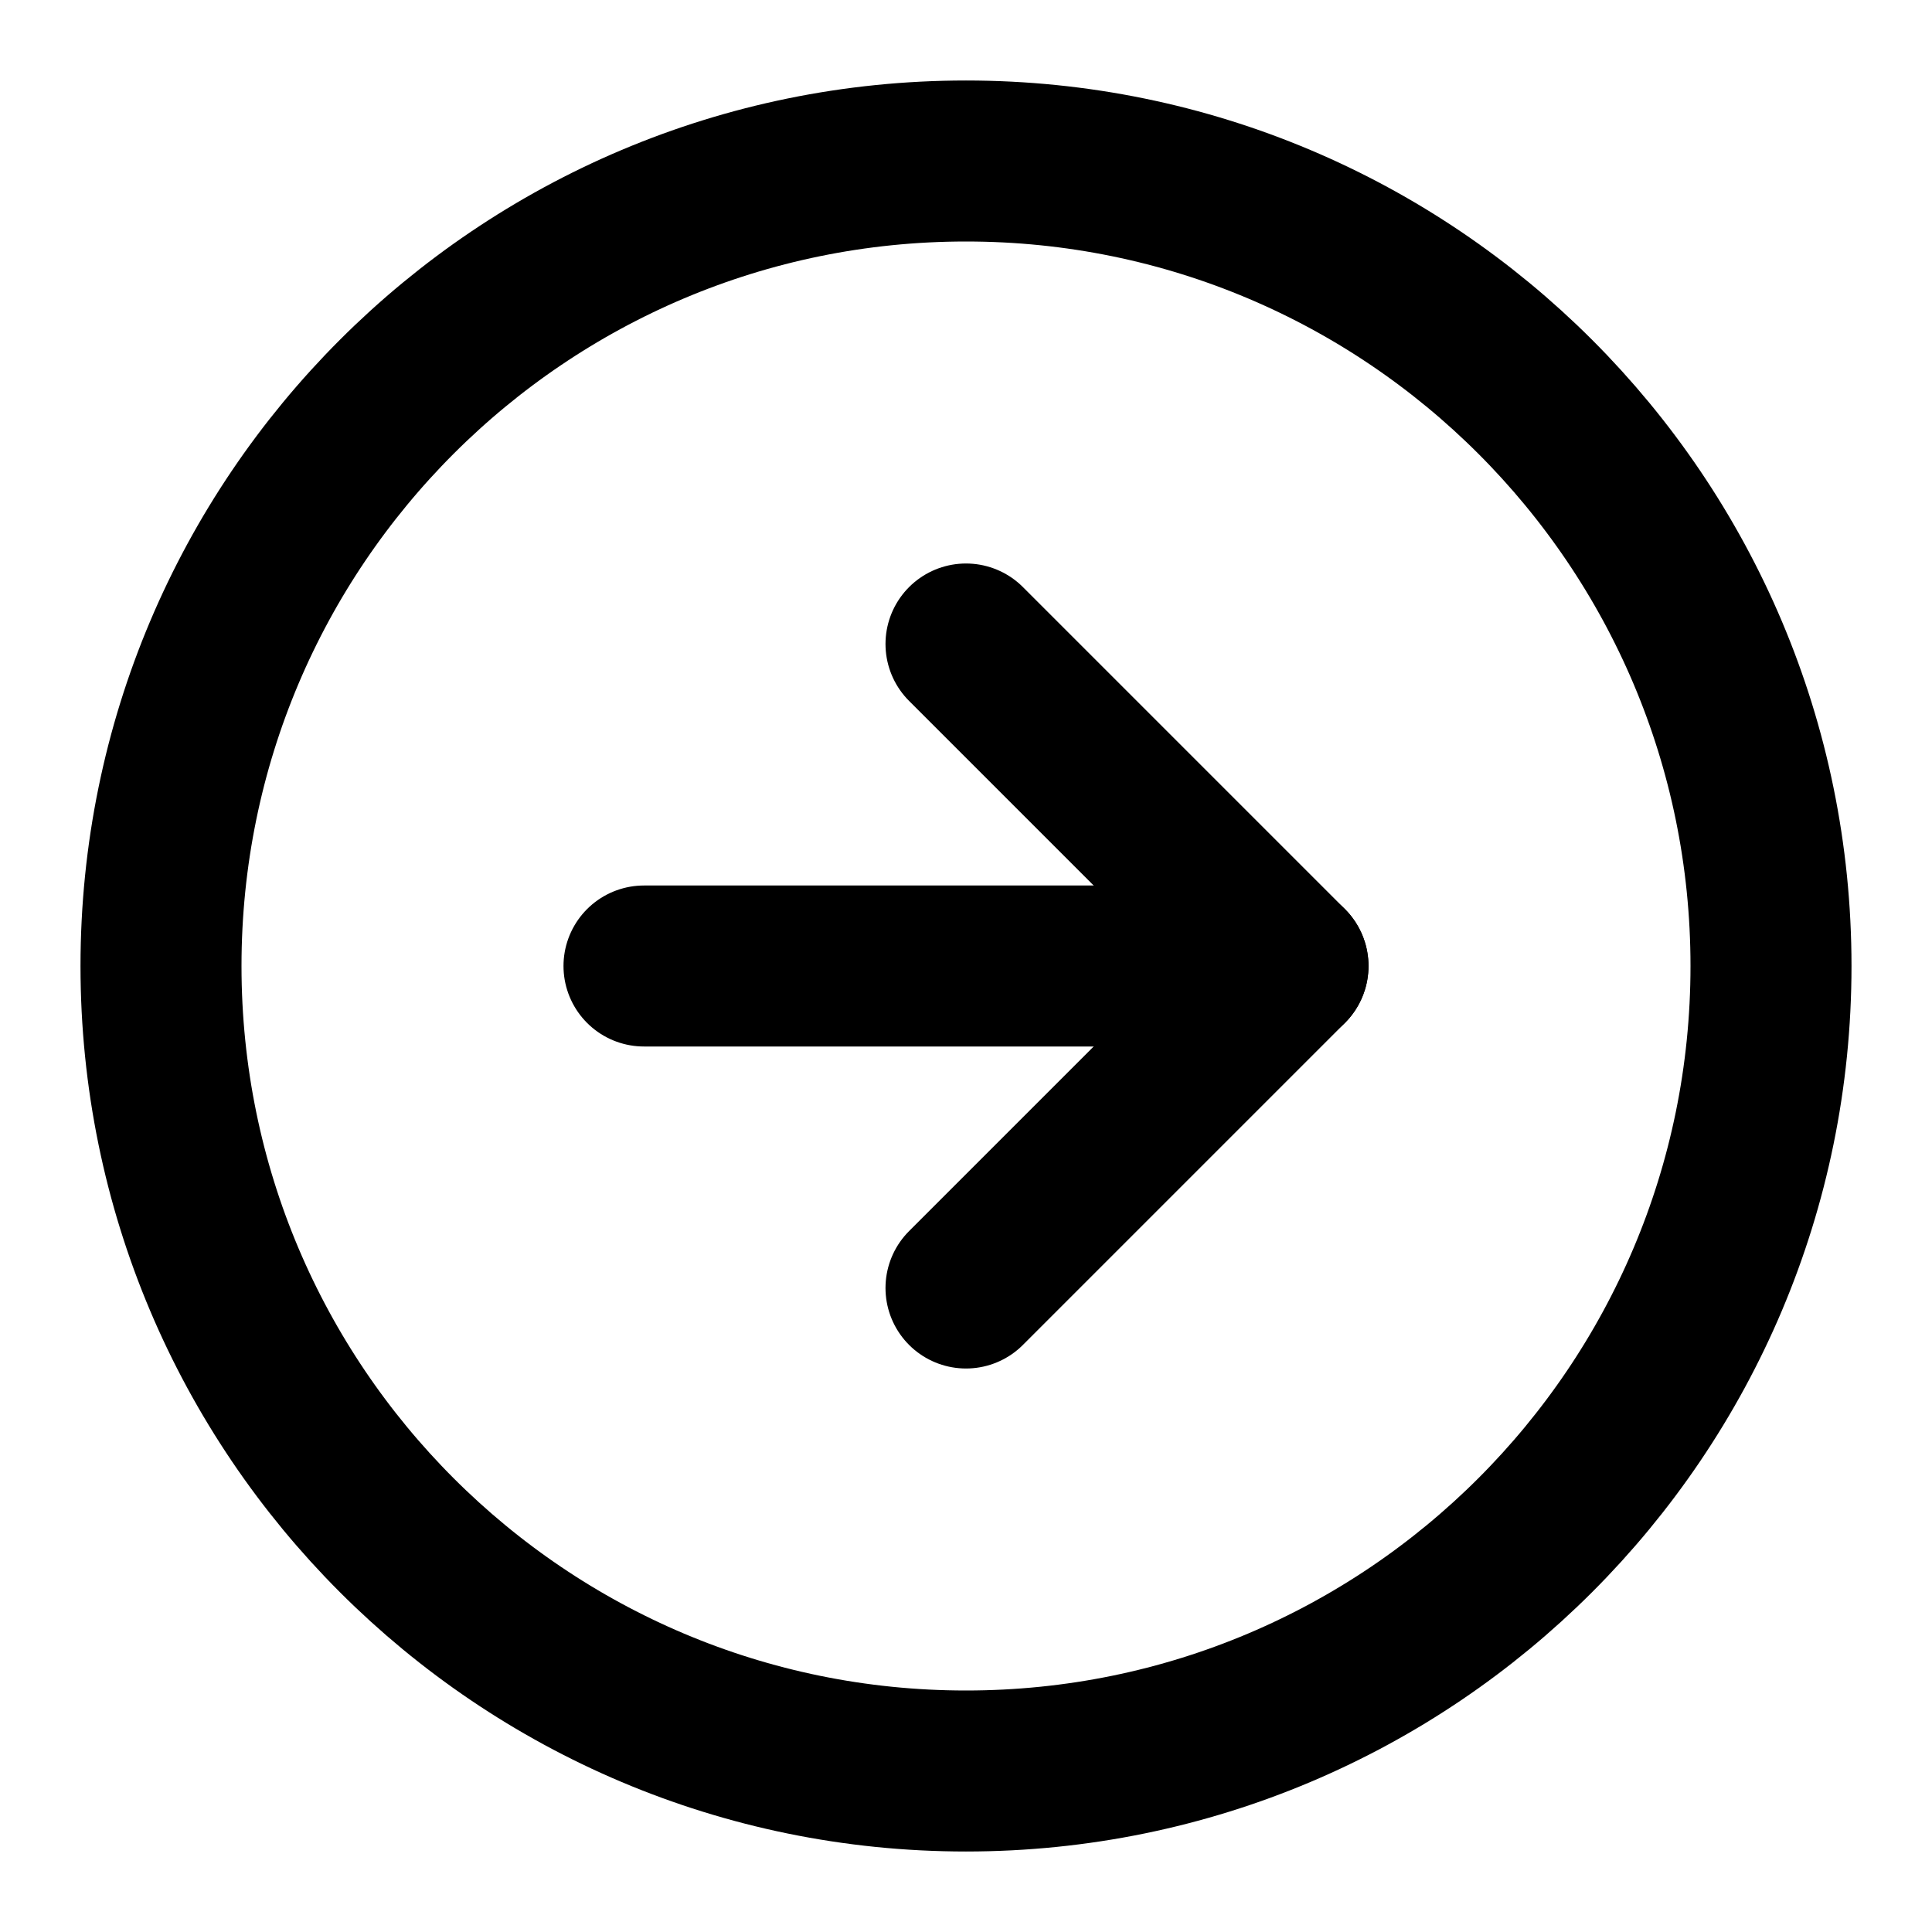
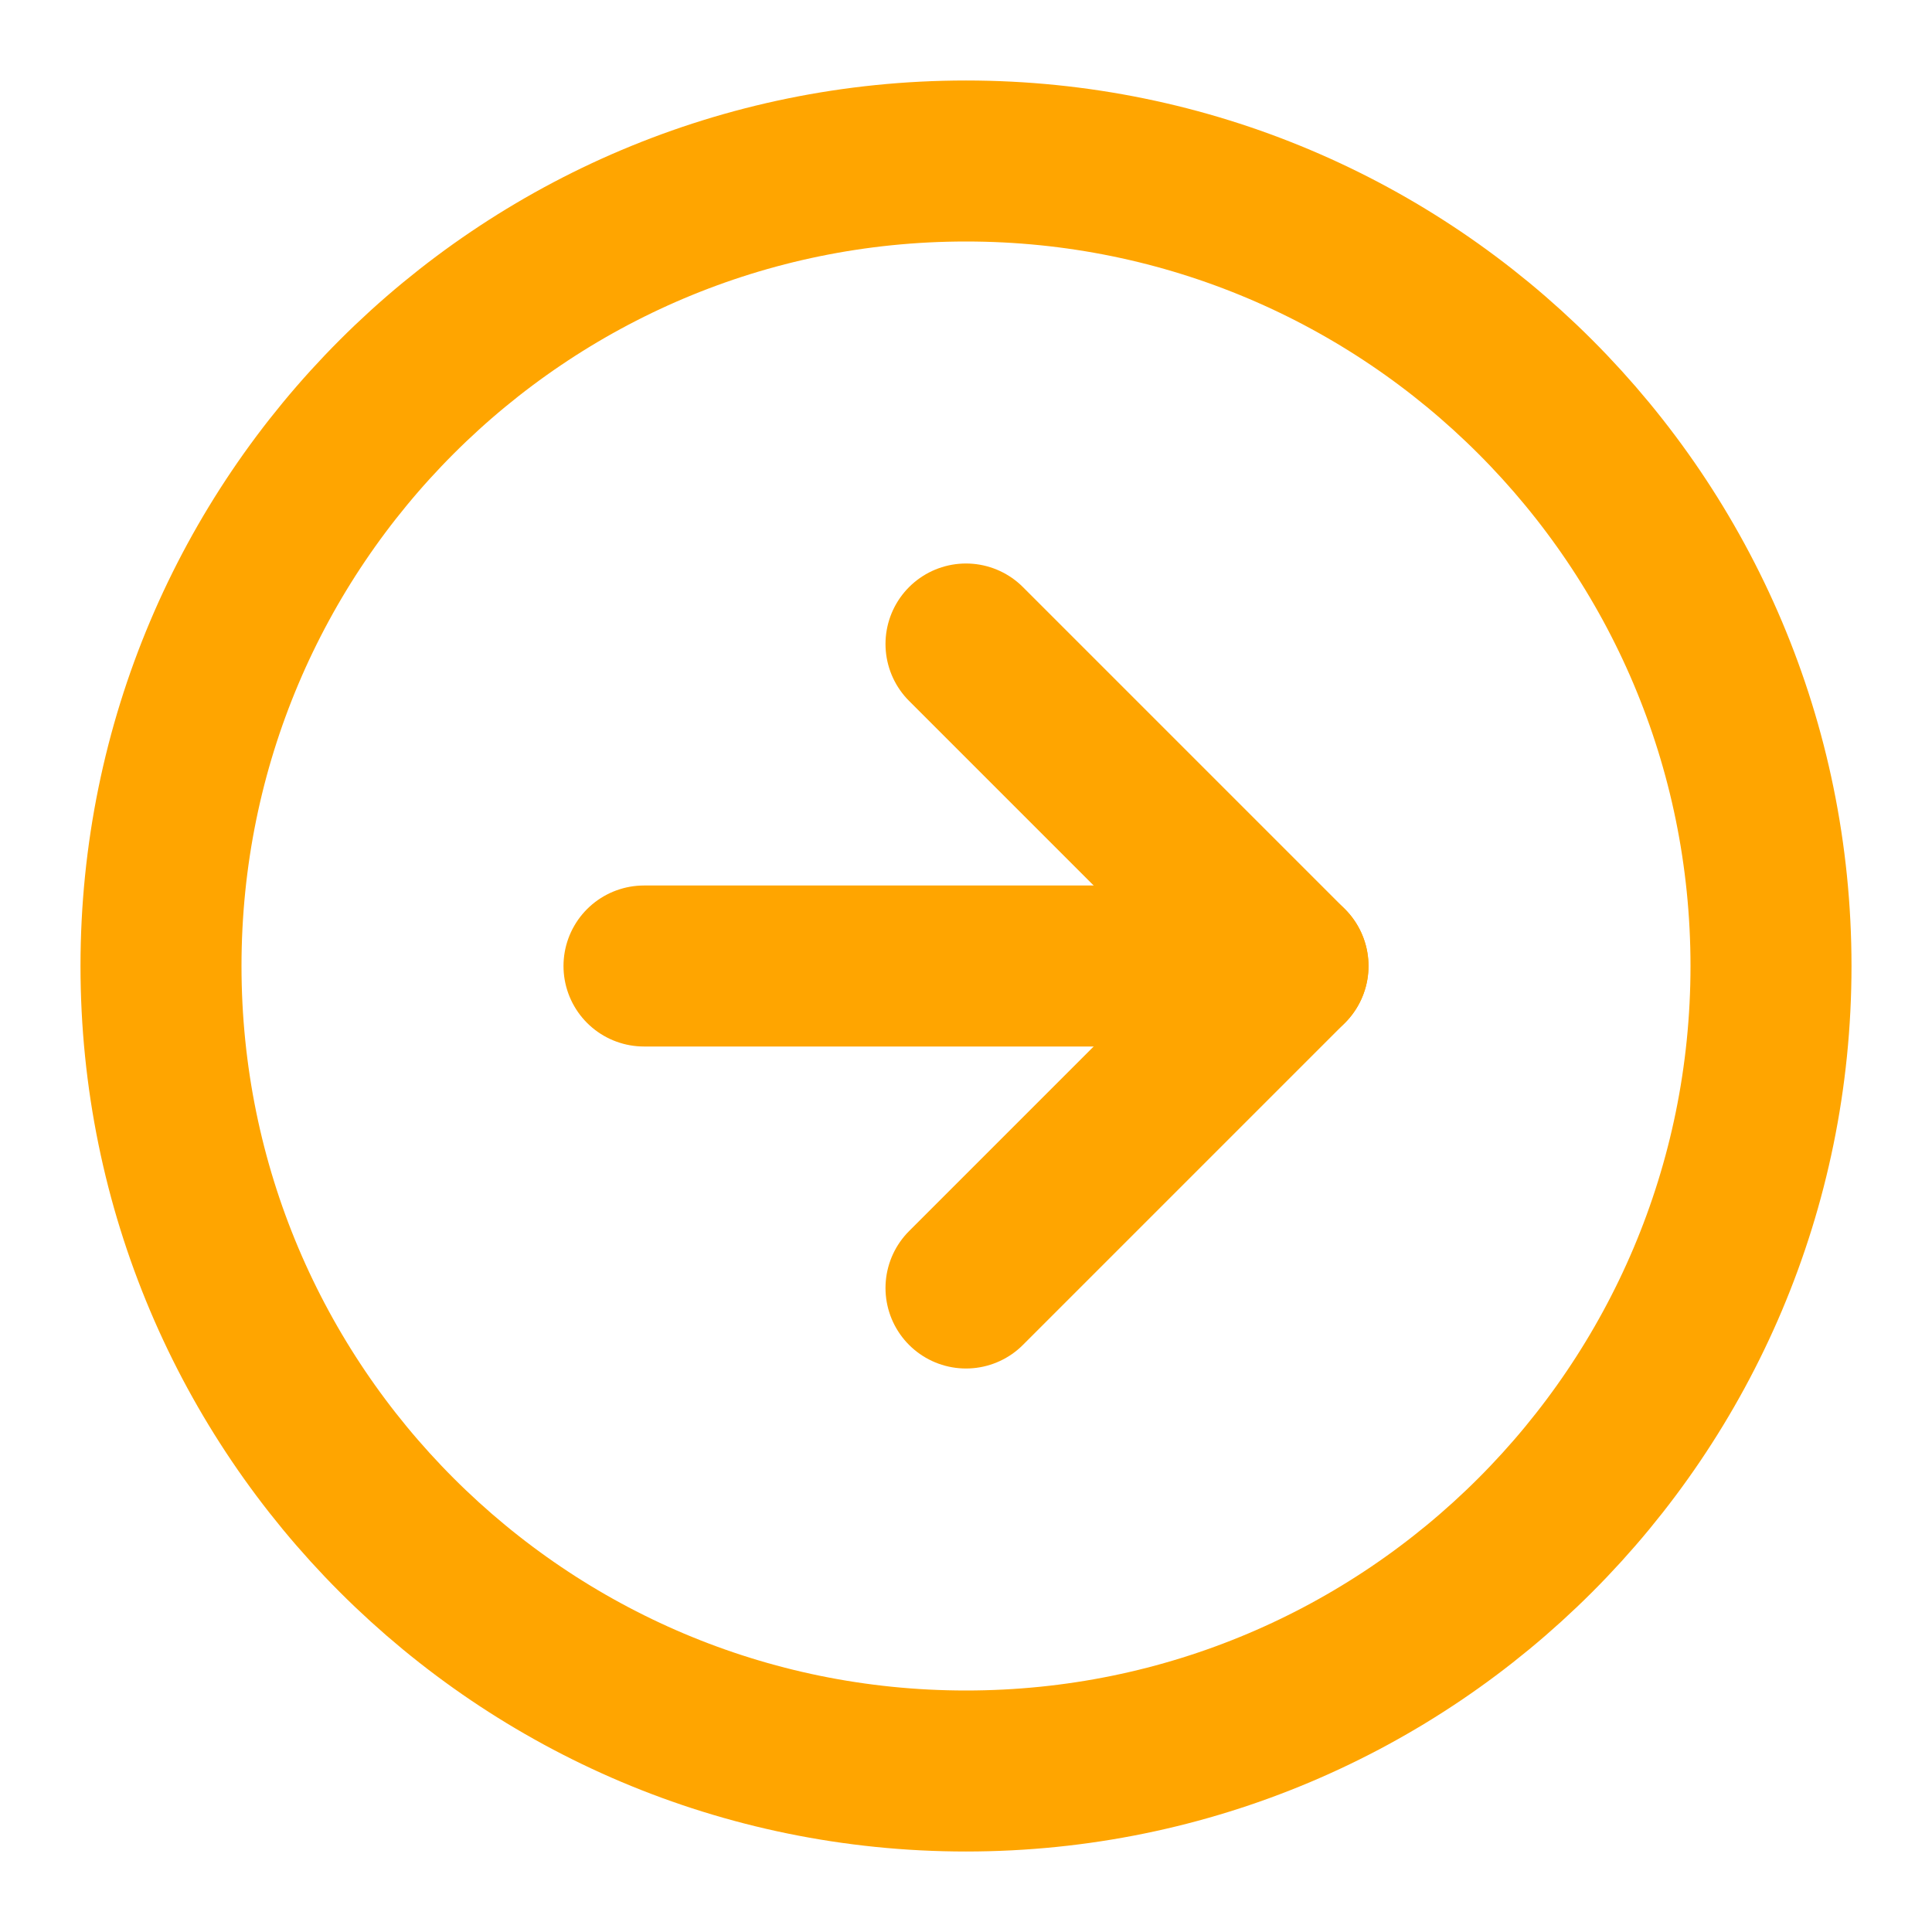
- <svg xmlns="http://www.w3.org/2000/svg" width="24" height="24" viewBox="0 0 24 24" fill="none" stroke="currentColor" stroke-width="2" stroke-linecap="round" stroke-linejoin="round" class="feather feather-arrow-right-circle">
+ <svg xmlns="http://www.w3.org/2000/svg" width="24" height="24" viewBox="0 0 24 24" fill="none" stroke="orange" stroke-width="2" stroke-linecap="round" stroke-linejoin="round" class="feather feather-arrow-right-circle">
  <circle cx="12" cy="12" r="10" />
  <polyline points="12 16 16 12 12 8" />
  <line x1="8" y1="12" x2="16" y2="12" />
</svg>
